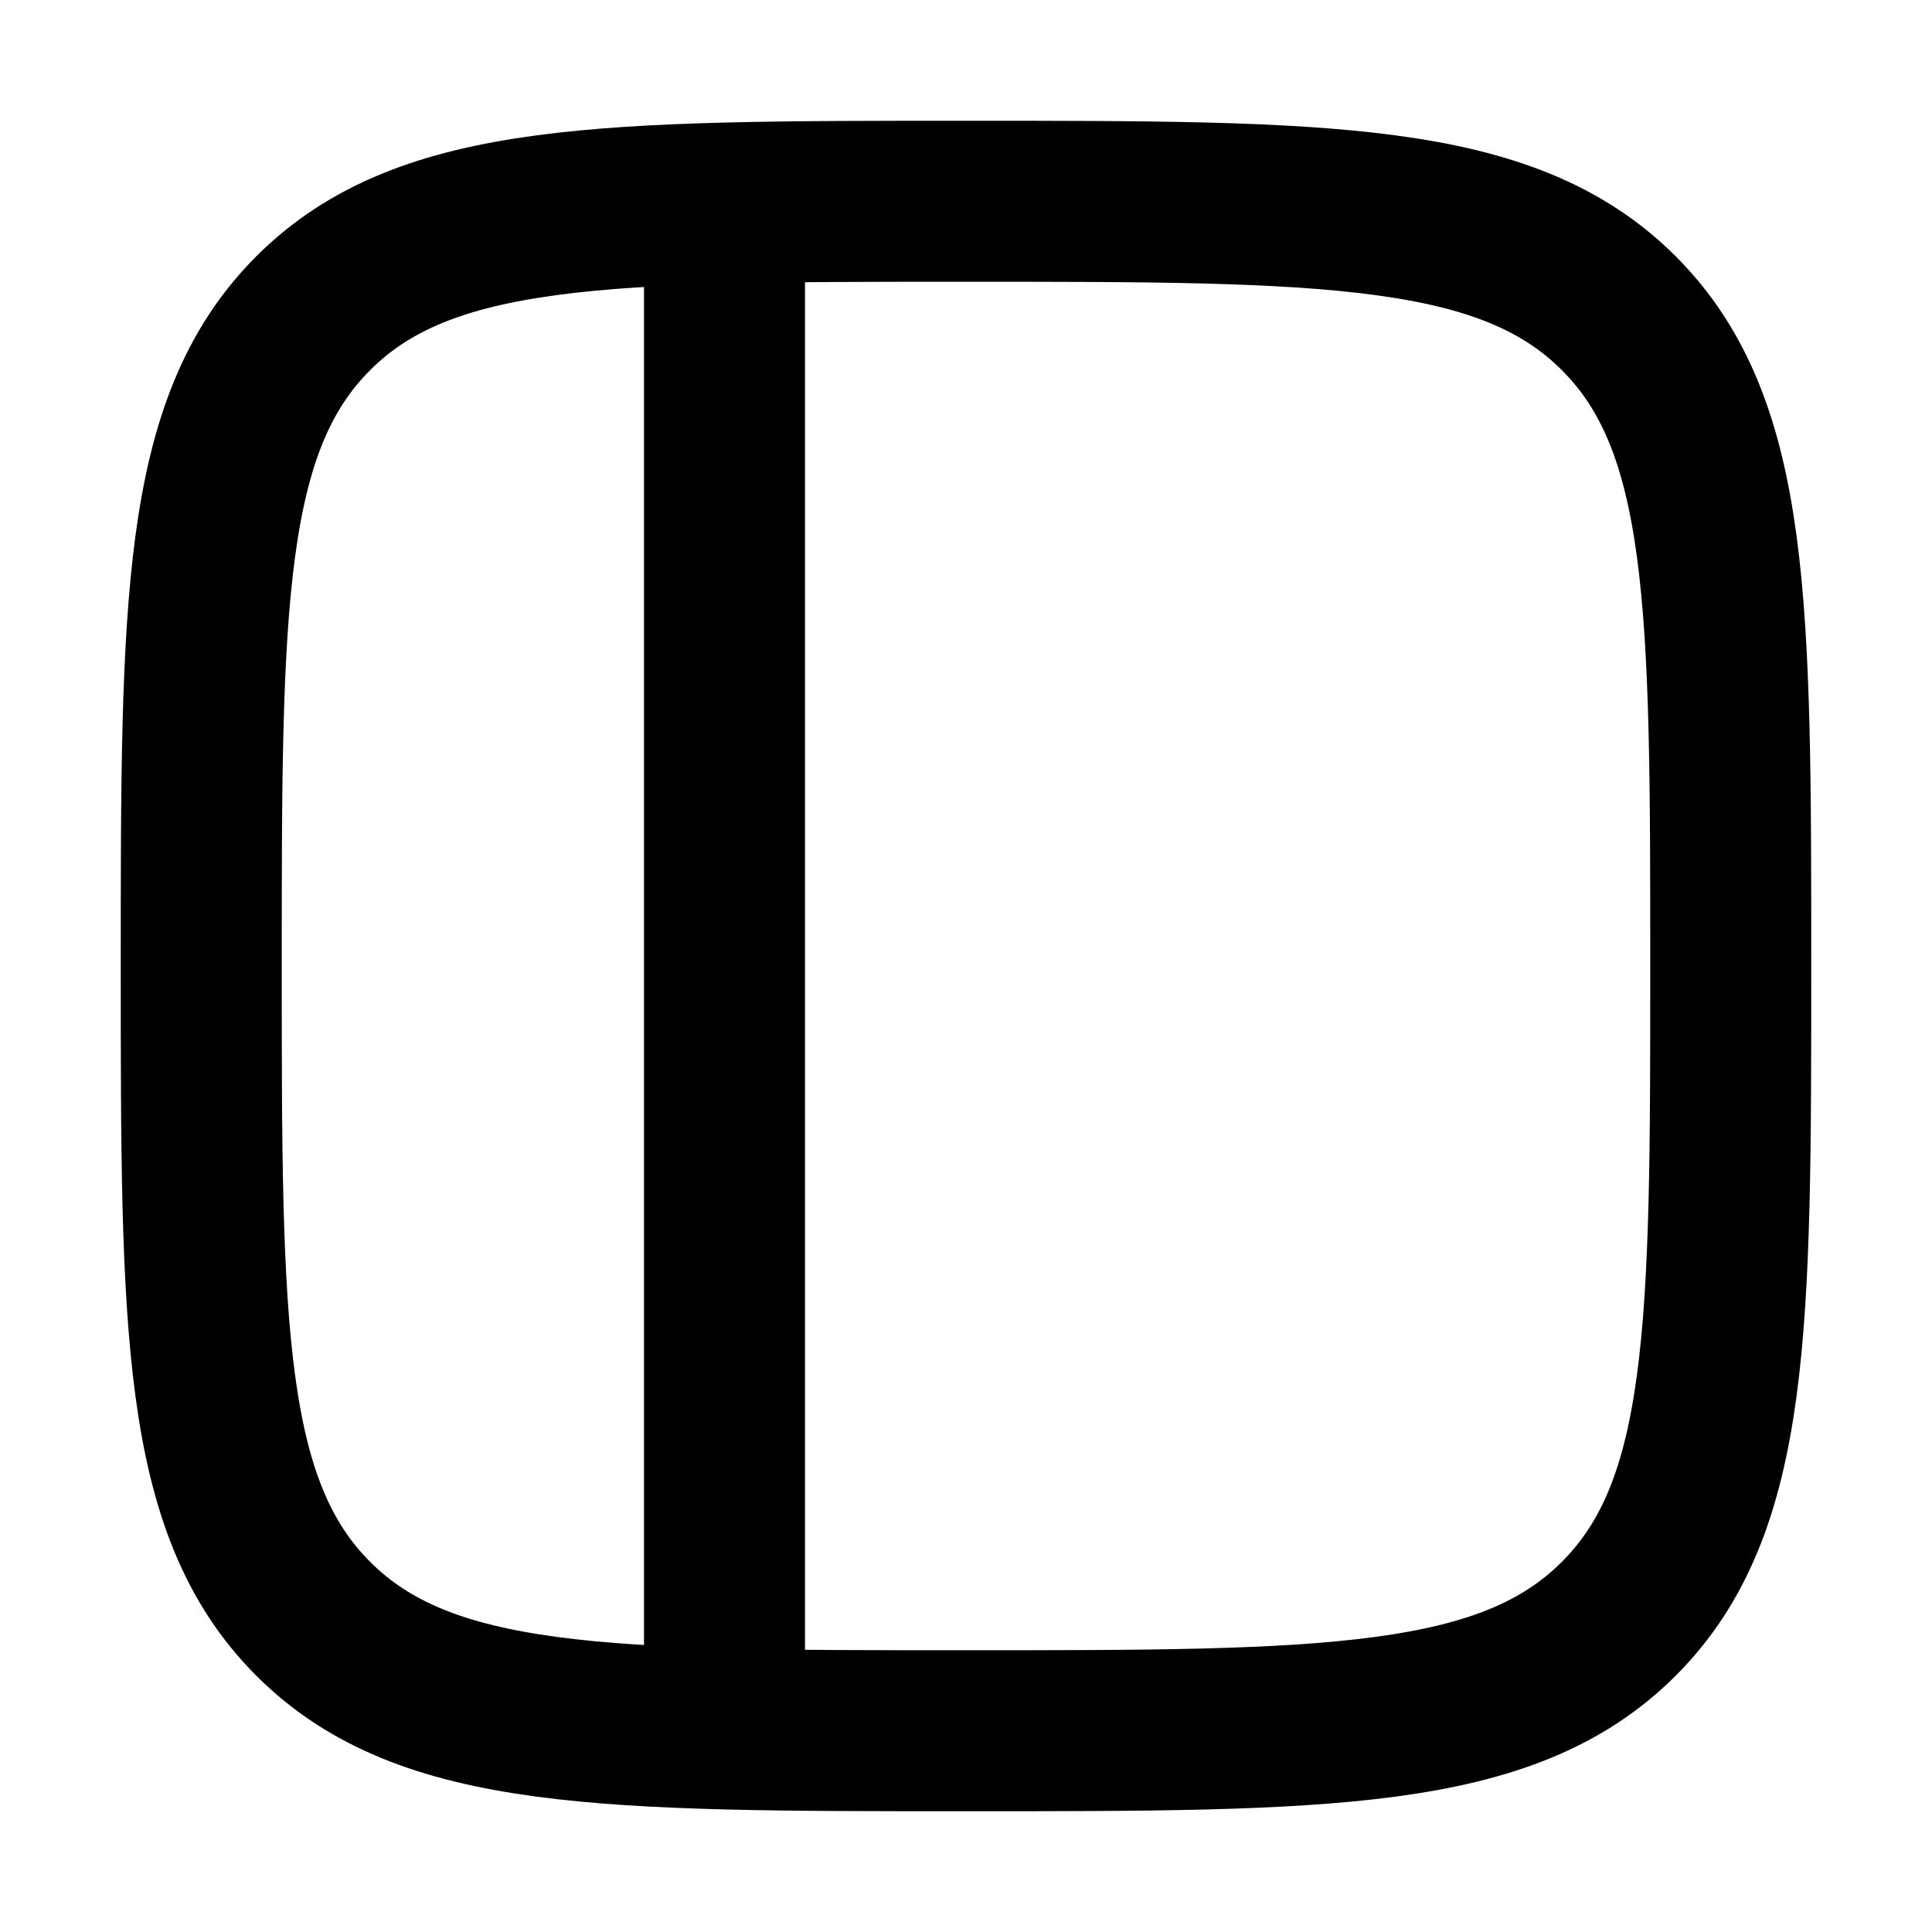
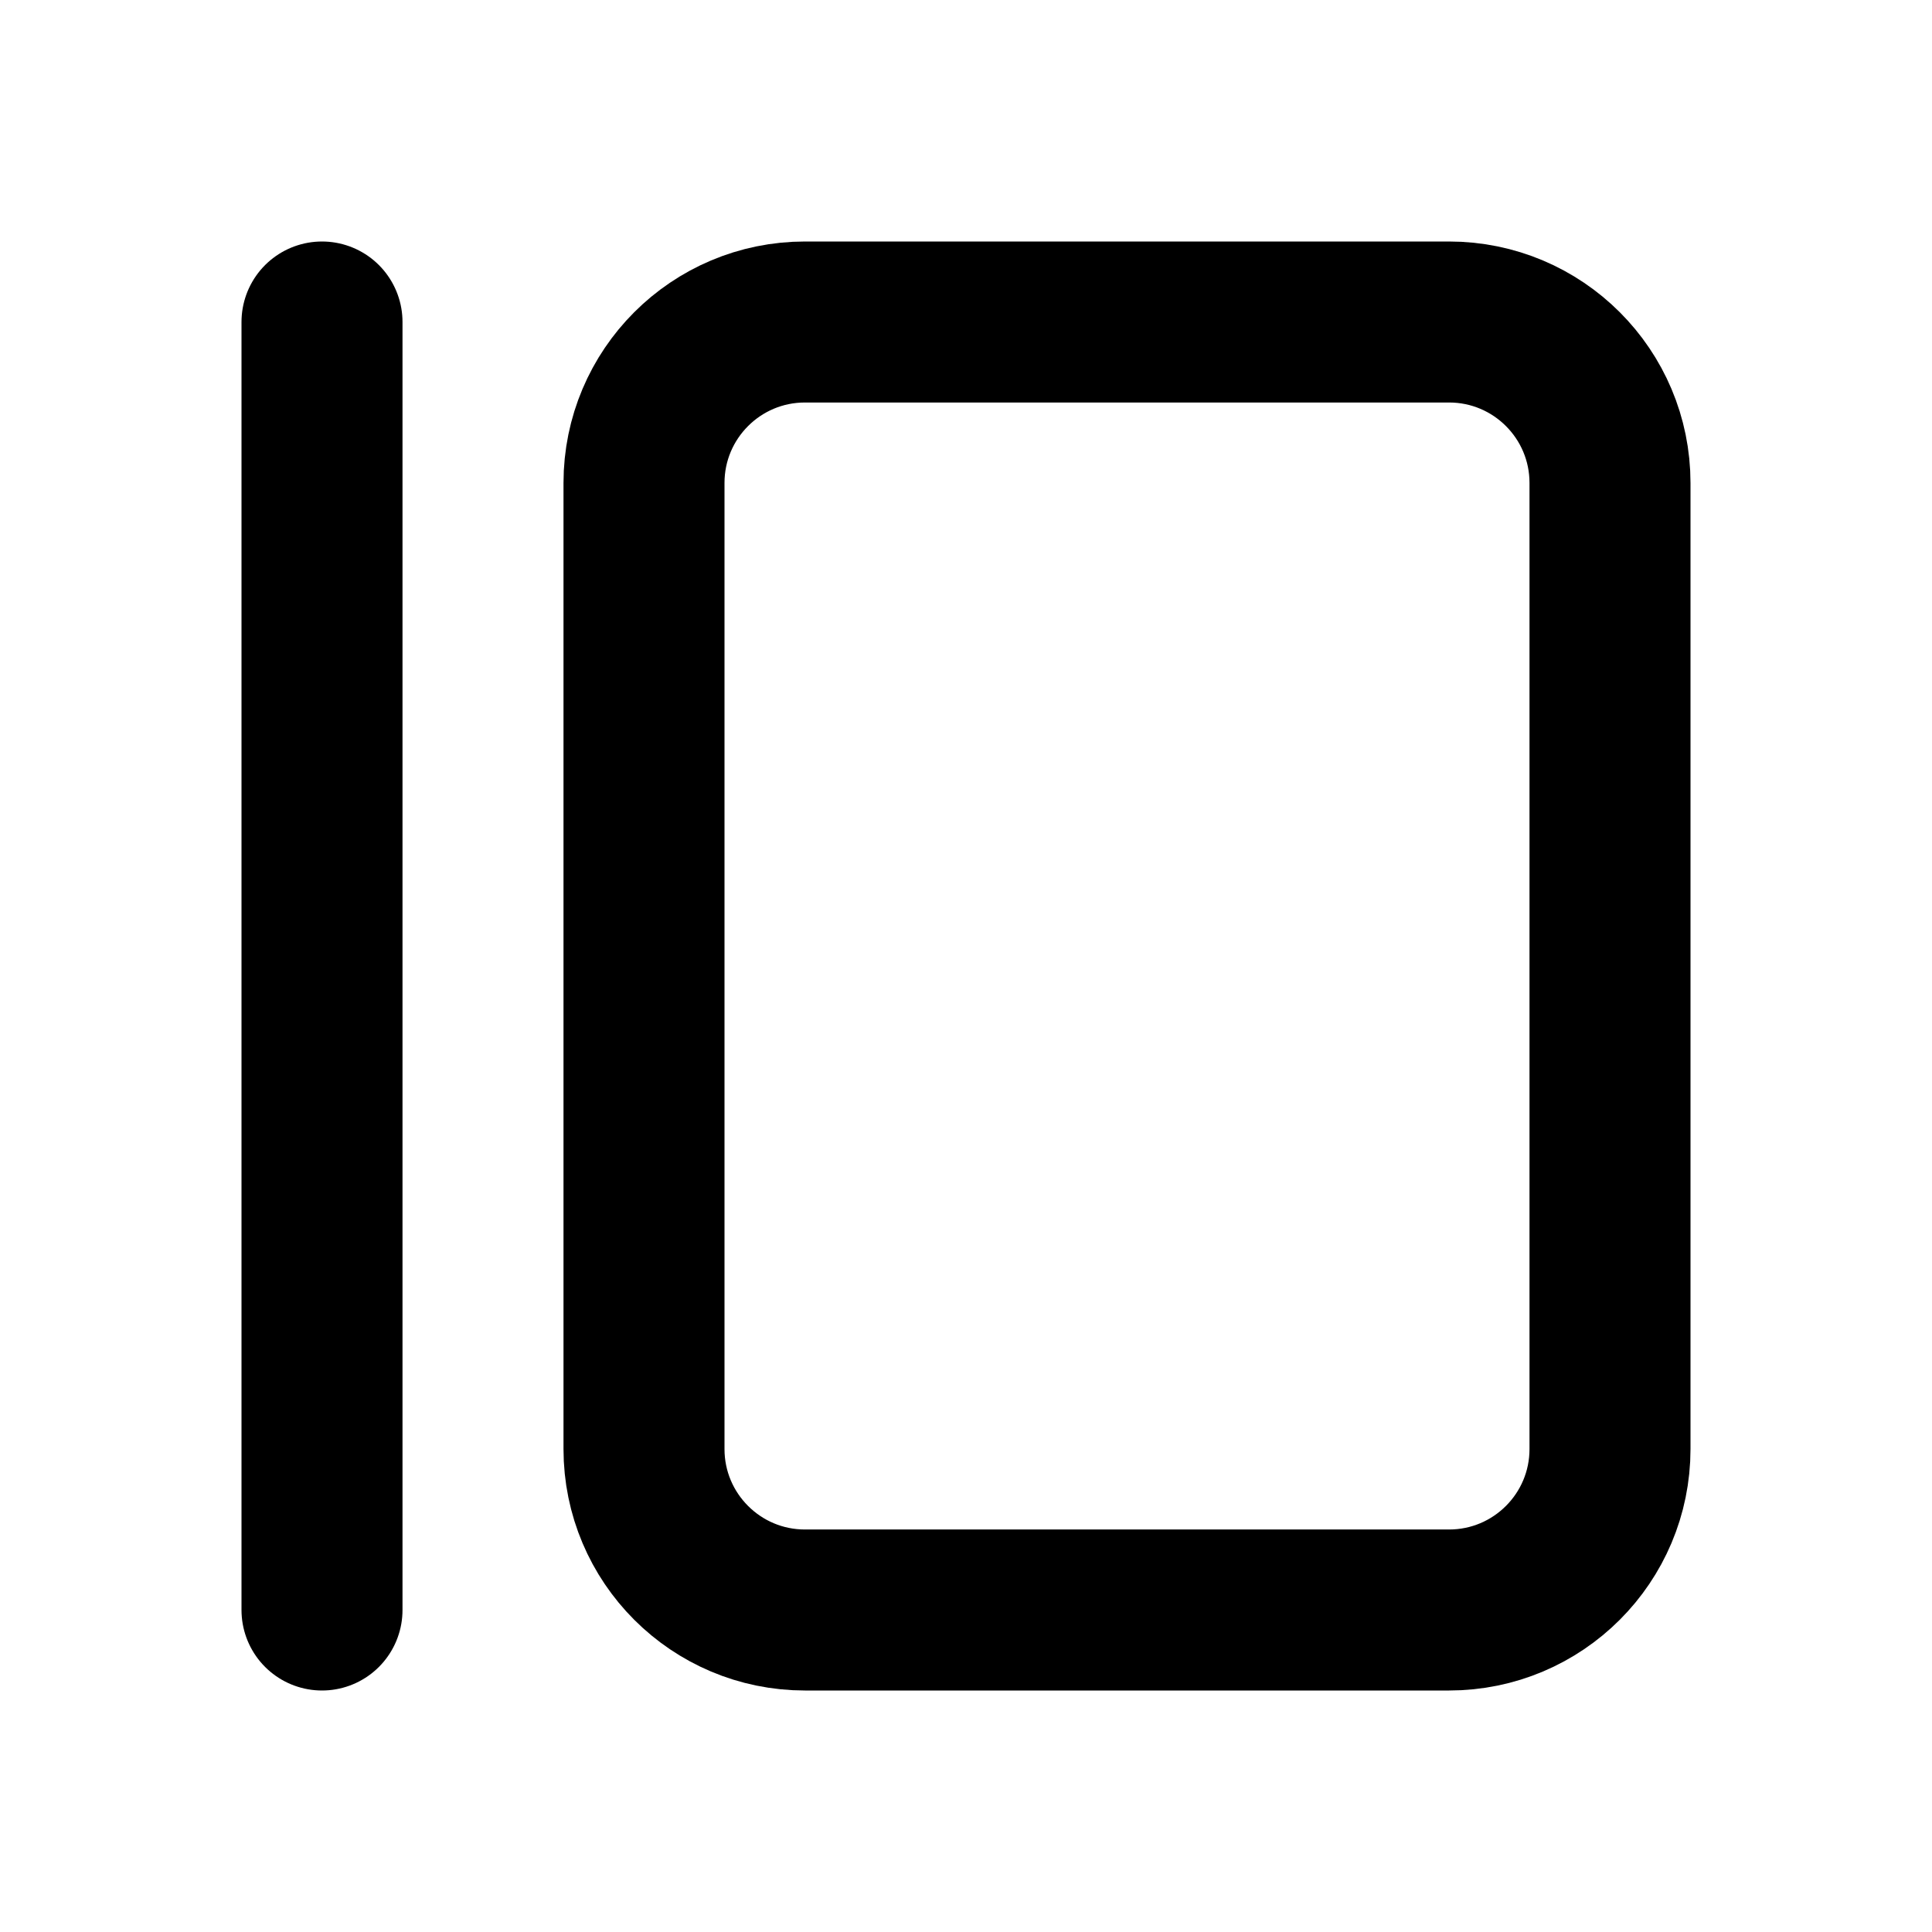
- <svg xmlns="http://www.w3.org/2000/svg" width="24" height="24" viewBox="0 0 24 24" fill="none" aria-hidden="true">
-   <path d="M20.109 20.109C18.718 21.5 16.478 21.5 12 21.5C7.522 21.5 5.282 21.5 3.891 20.109C2.5 18.718 2.5 16.478 2.5 12C2.5 7.522 2.5 5.282 3.891 3.891C5.282 2.5 7.522 2.5 12 2.5C16.478 2.5 18.718 2.5 20.109 3.891C21.5 5.282 21.5 7.522 21.5 12C21.5 16.478 21.5 18.718 20.109 20.109Z" stroke="currentColor" stroke-linecap="round" stroke-linejoin="round" stroke-width="2" />
-   <path d="M9 21.5L9 2.5" stroke="currentColor" stroke-width="2" />
+ <svg xmlns="http://www.w3.org/2000/svg" aria-hidden="true" width="24" height="24" viewBox="0 0 24 24" fill="none">
+   <path d="M8 6C8 4.895 8.895 4 10 4L18 4C19.105 4 20 4.895 20 6L20 18C20 19.105 19.105 20 18 20H10C8.895 20 8 19.105 8 18L8 6Z" stroke="currentColor" stroke-width="2" stroke-linecap="round" stroke-linejoin="round" />
+   <path d="M4 4V20" stroke="currentColor" stroke-width="2" stroke-linecap="round" stroke-linejoin="round" />
</svg>
